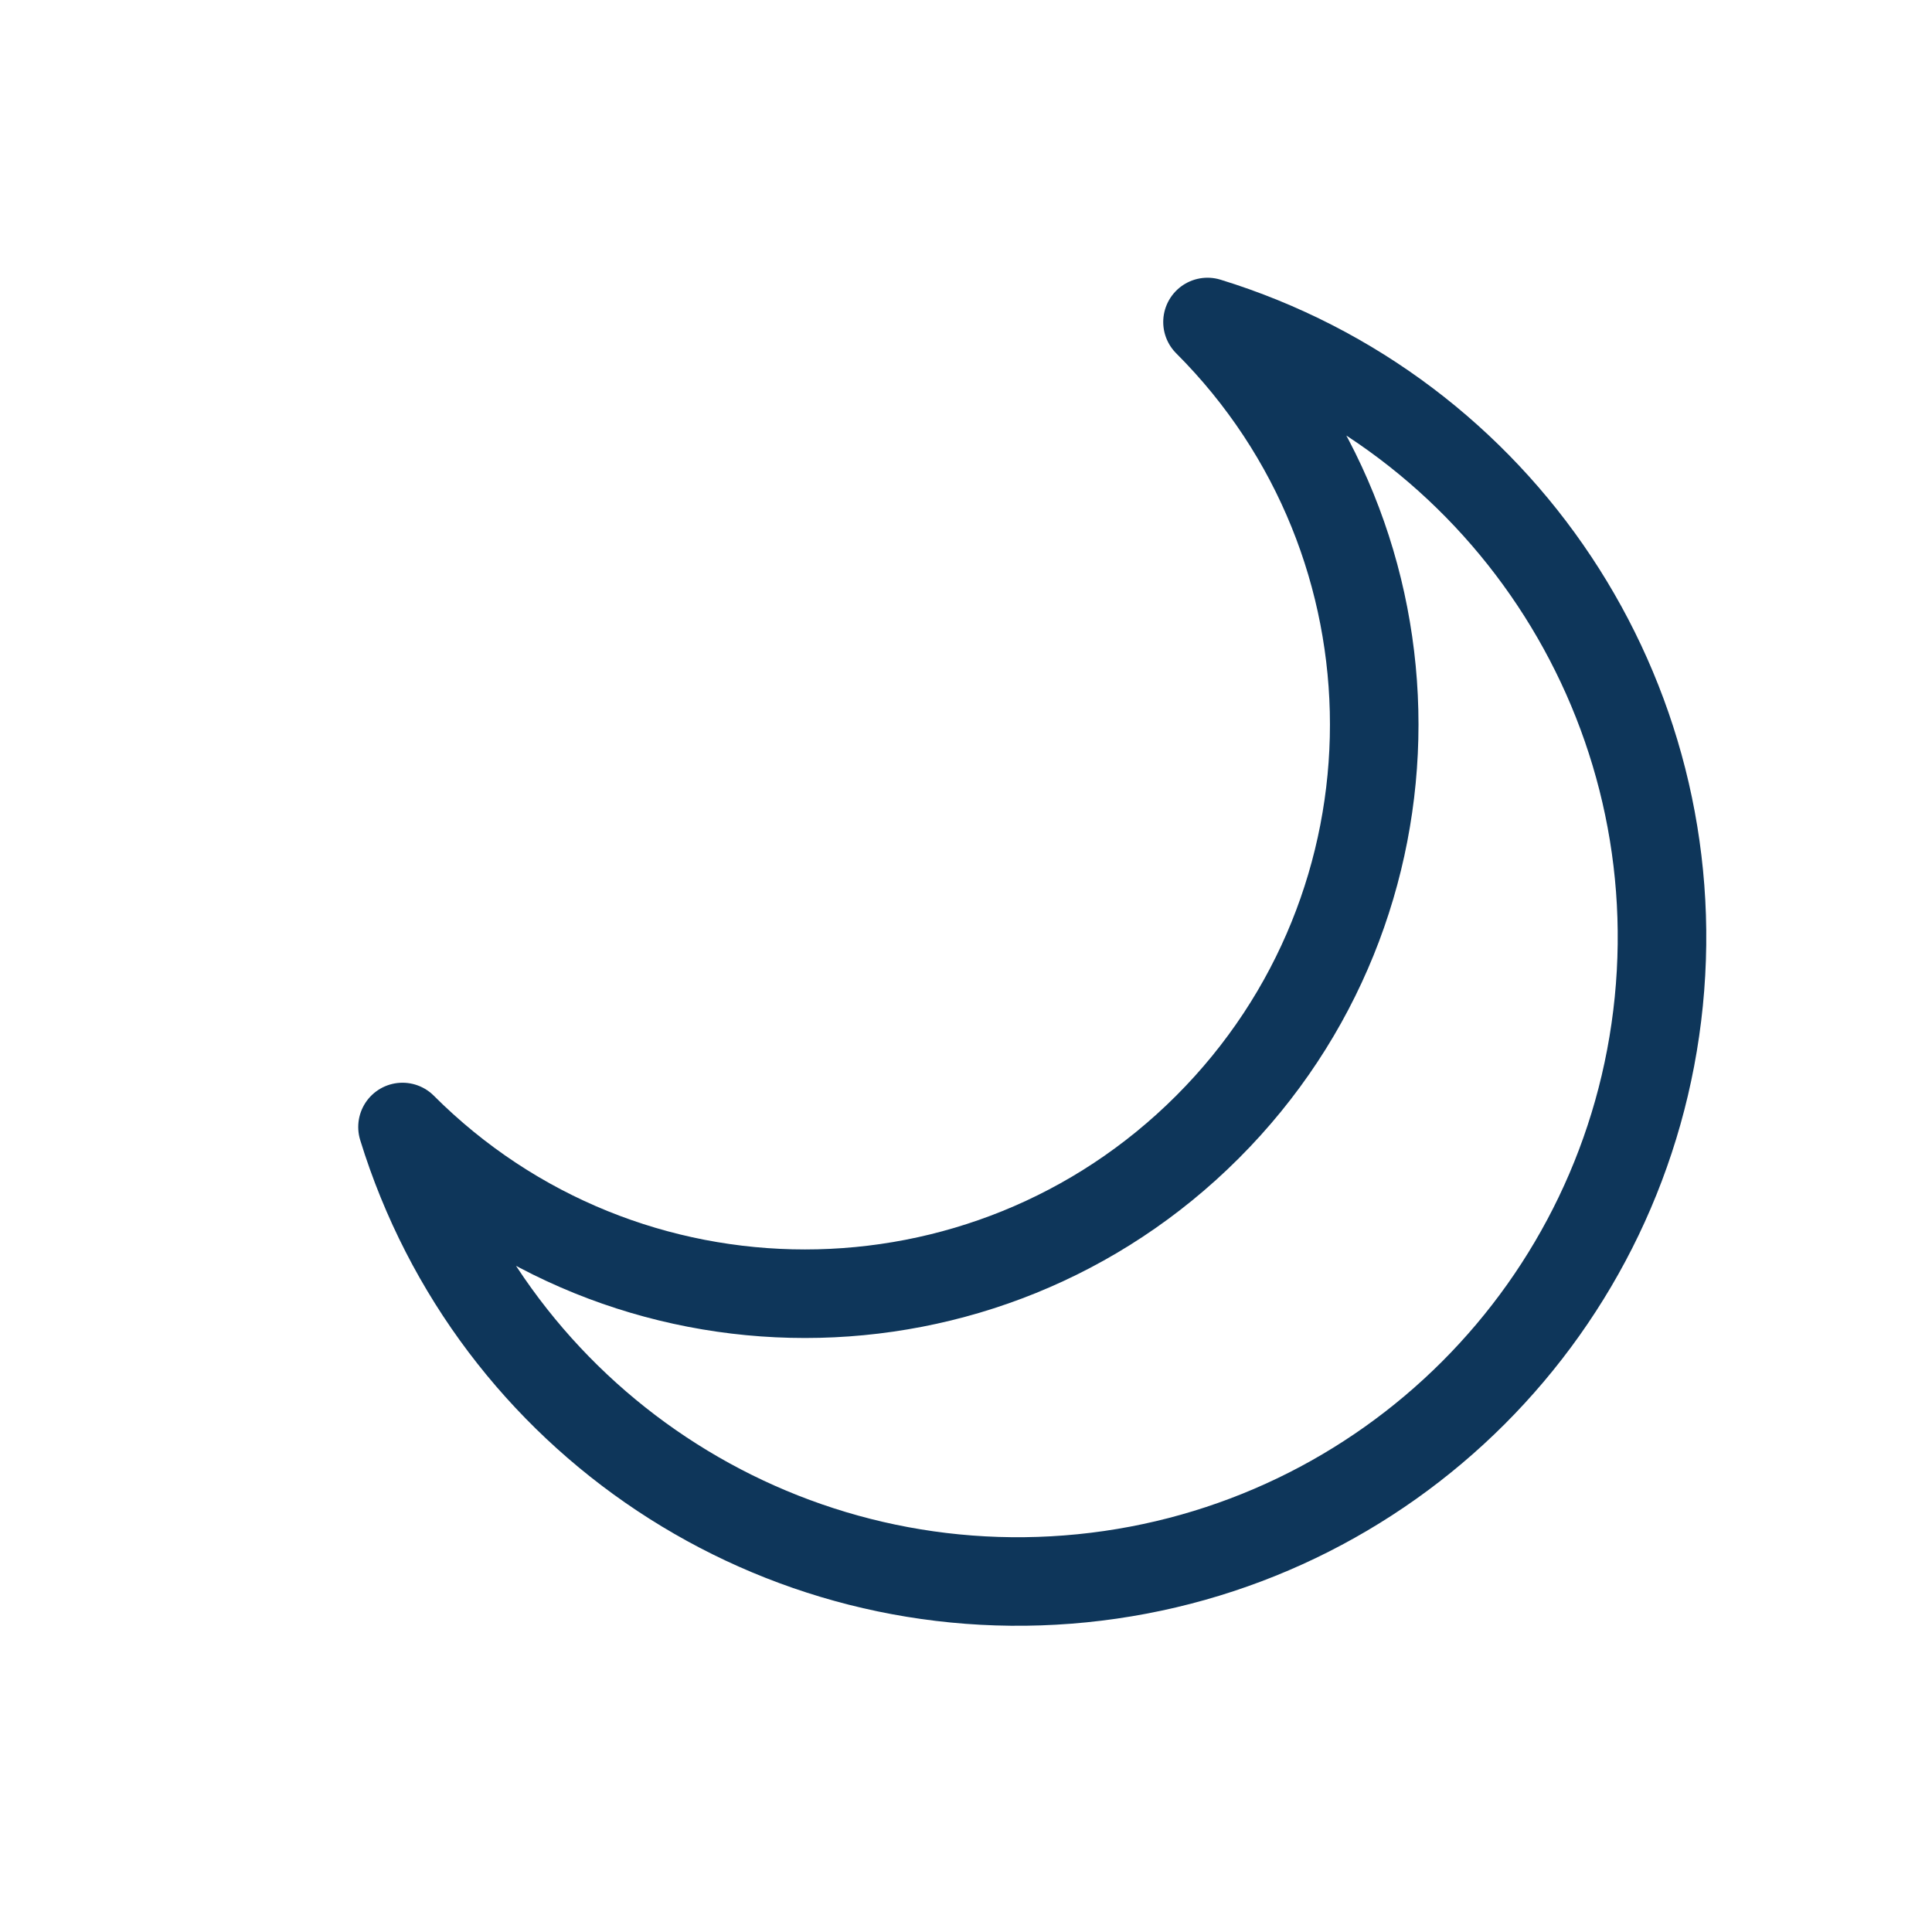
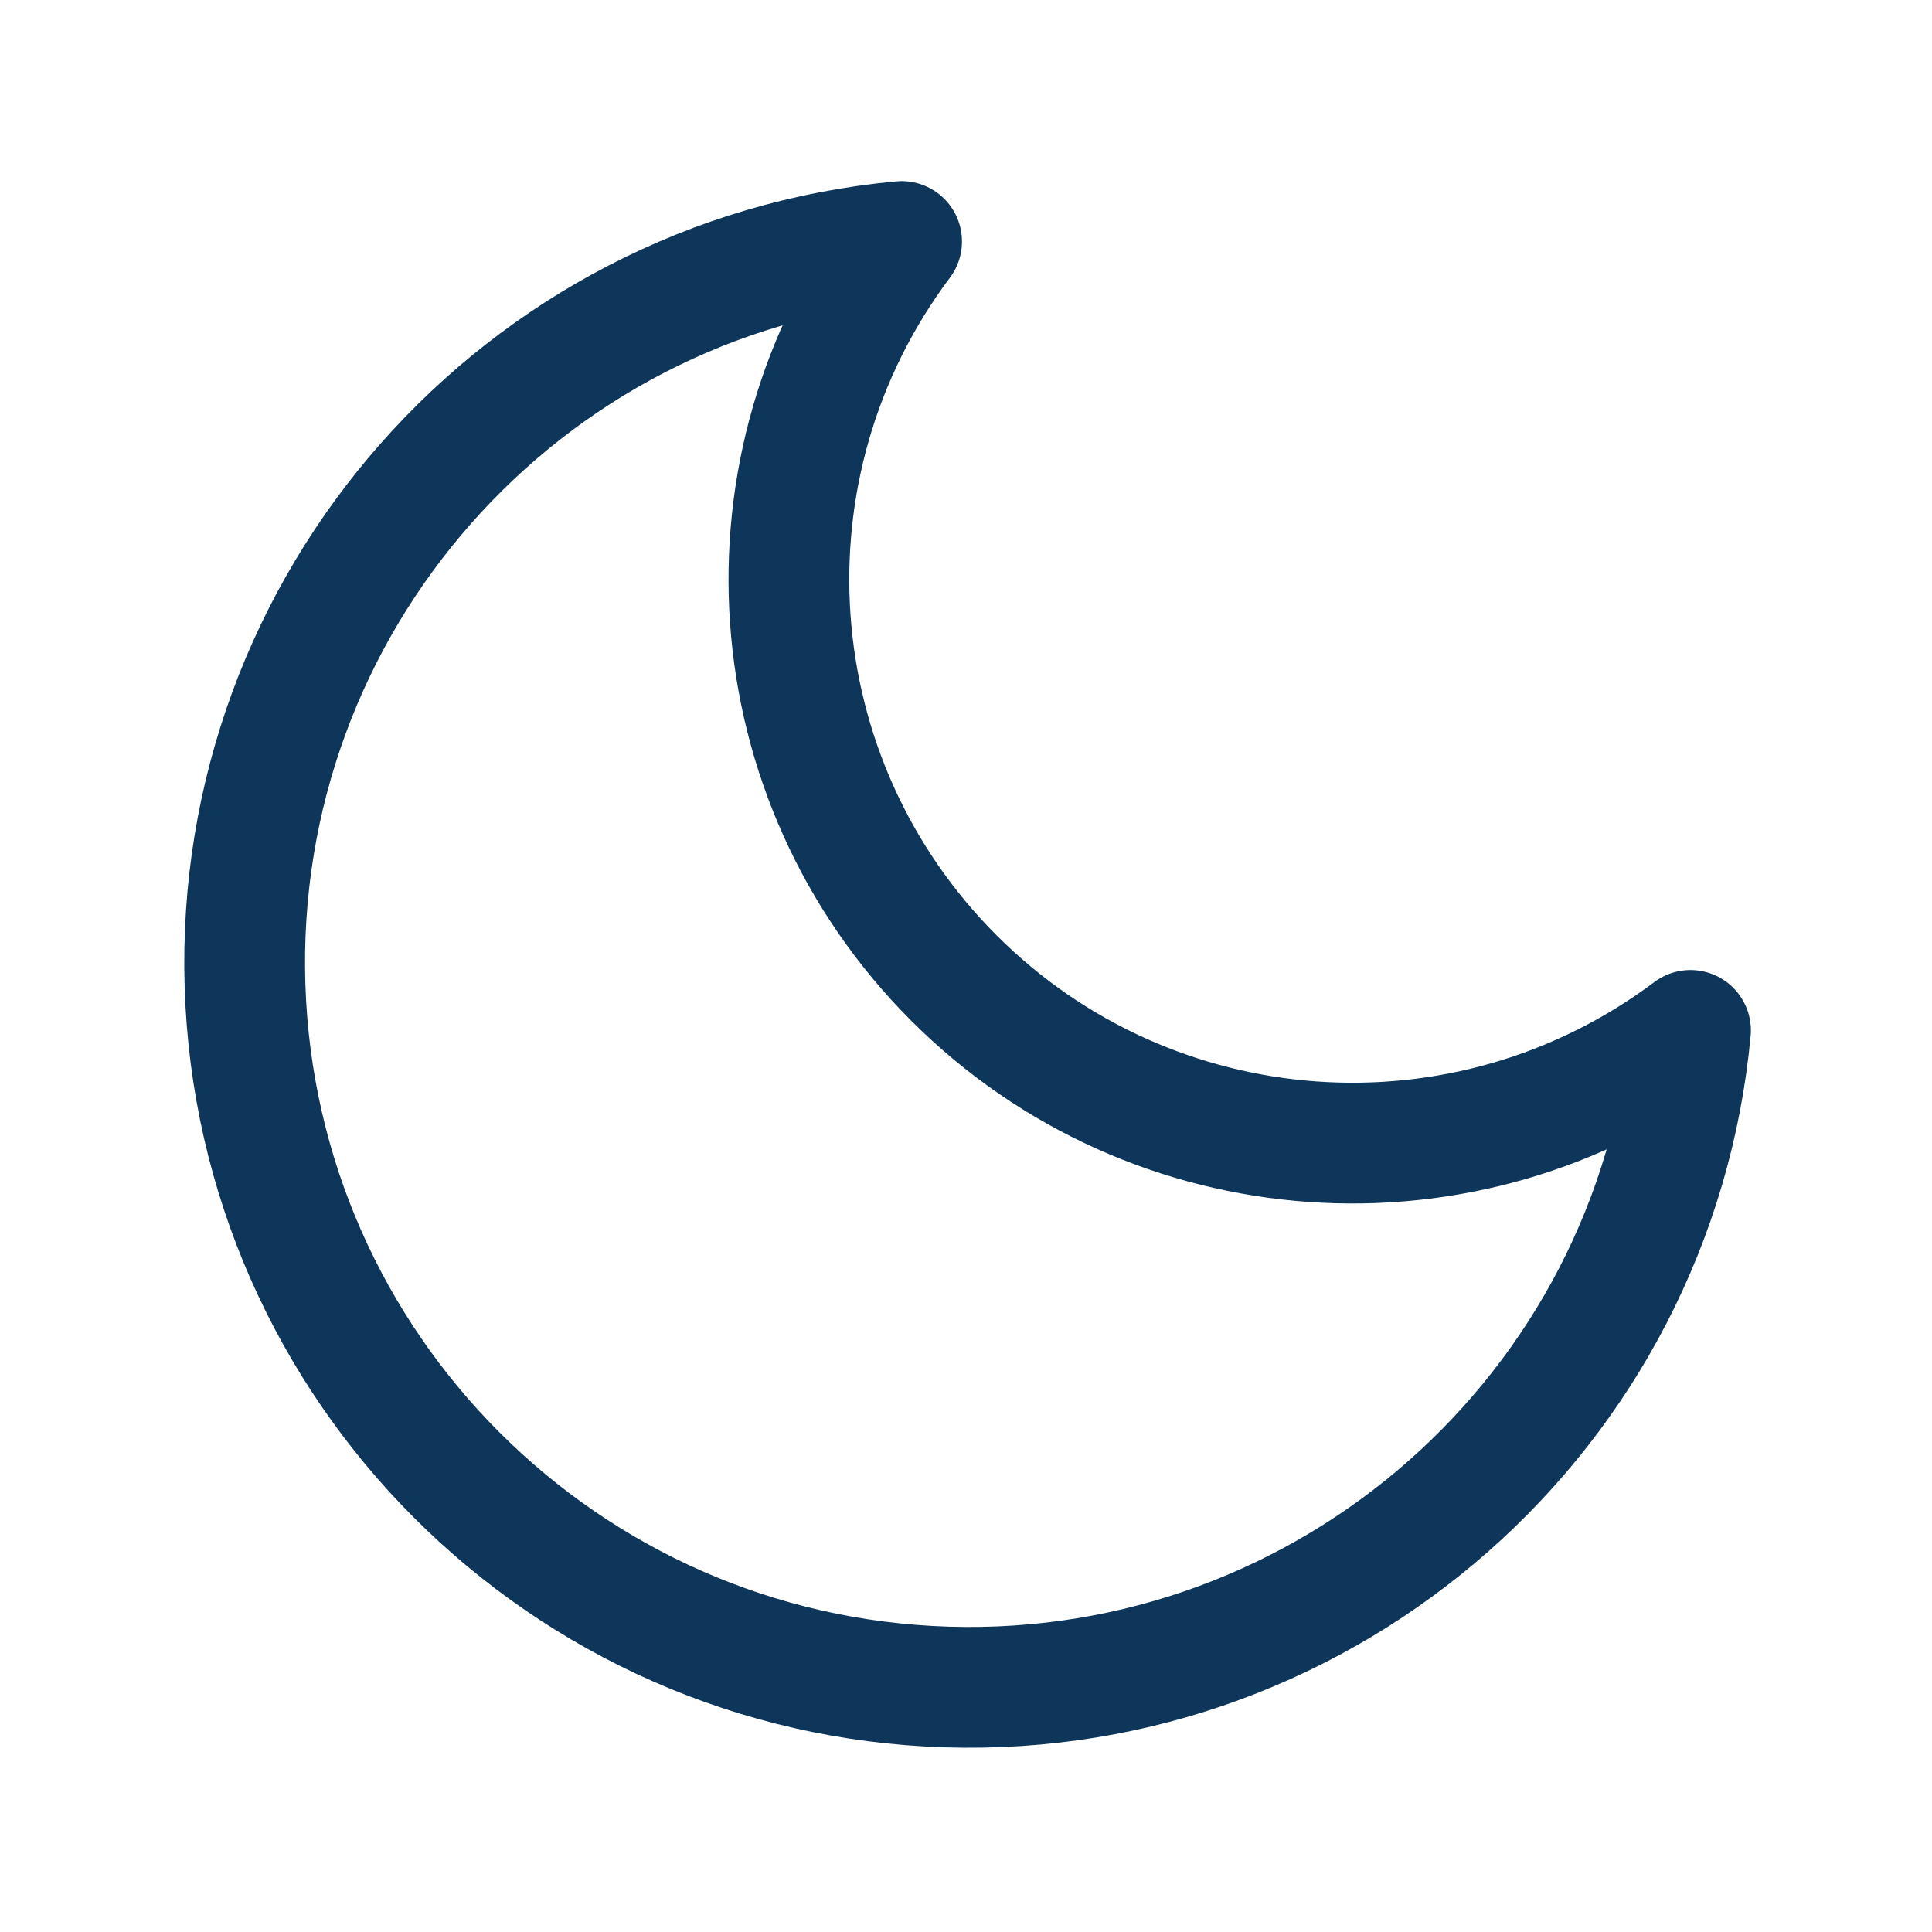
- <svg xmlns="http://www.w3.org/2000/svg" viewBox="0 0 48 48" fill="none" aria-hidden="true">
-   <path d="M30 8a16 16 0 1 1-20 20A12 12 0 0 0 30 8z" stroke="#0E365A" stroke-width="2.2" stroke-linecap="round" stroke-linejoin="round" />
+ <svg xmlns="http://www.w3.org/2000/svg" viewBox="0 0 24 24" fill="none">
+   <path d="M21 12.8A9 9 0 1 1 11.2 3a7 7 0 0 0 9.8 9.8z" stroke="#0E365A" stroke-width="1.5" stroke-linecap="round" stroke-linejoin="round" />
</svg>
